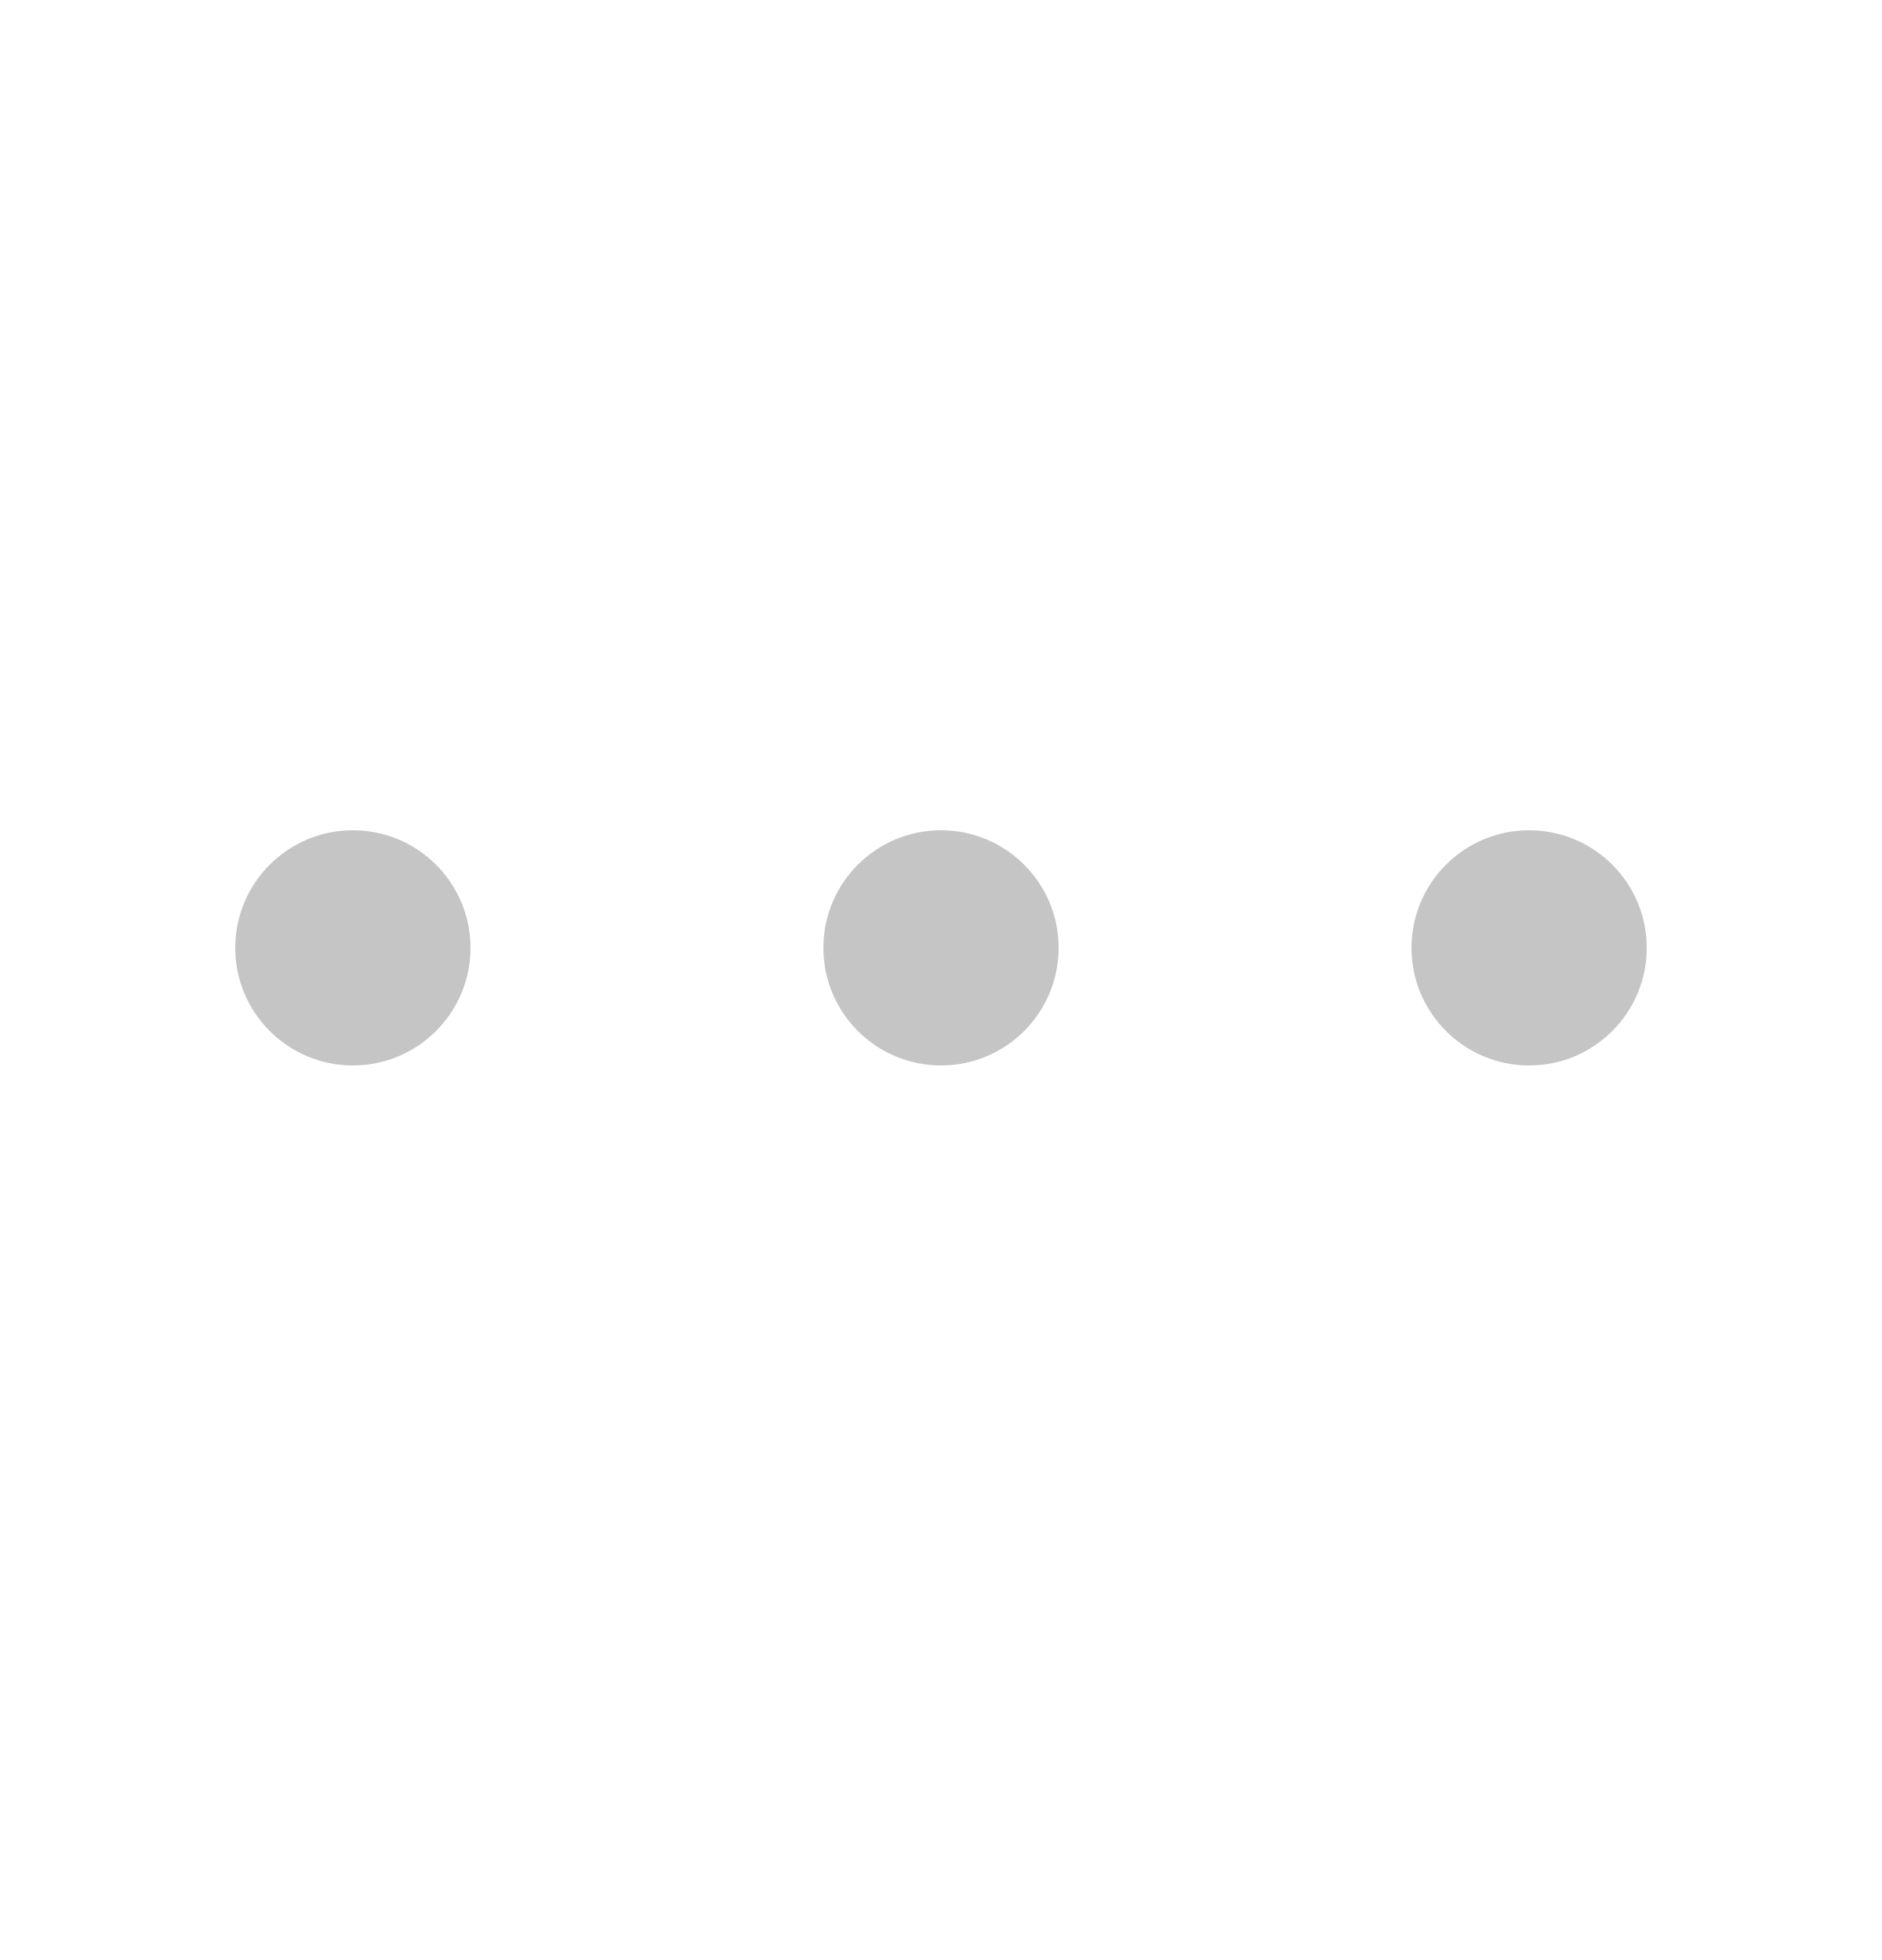
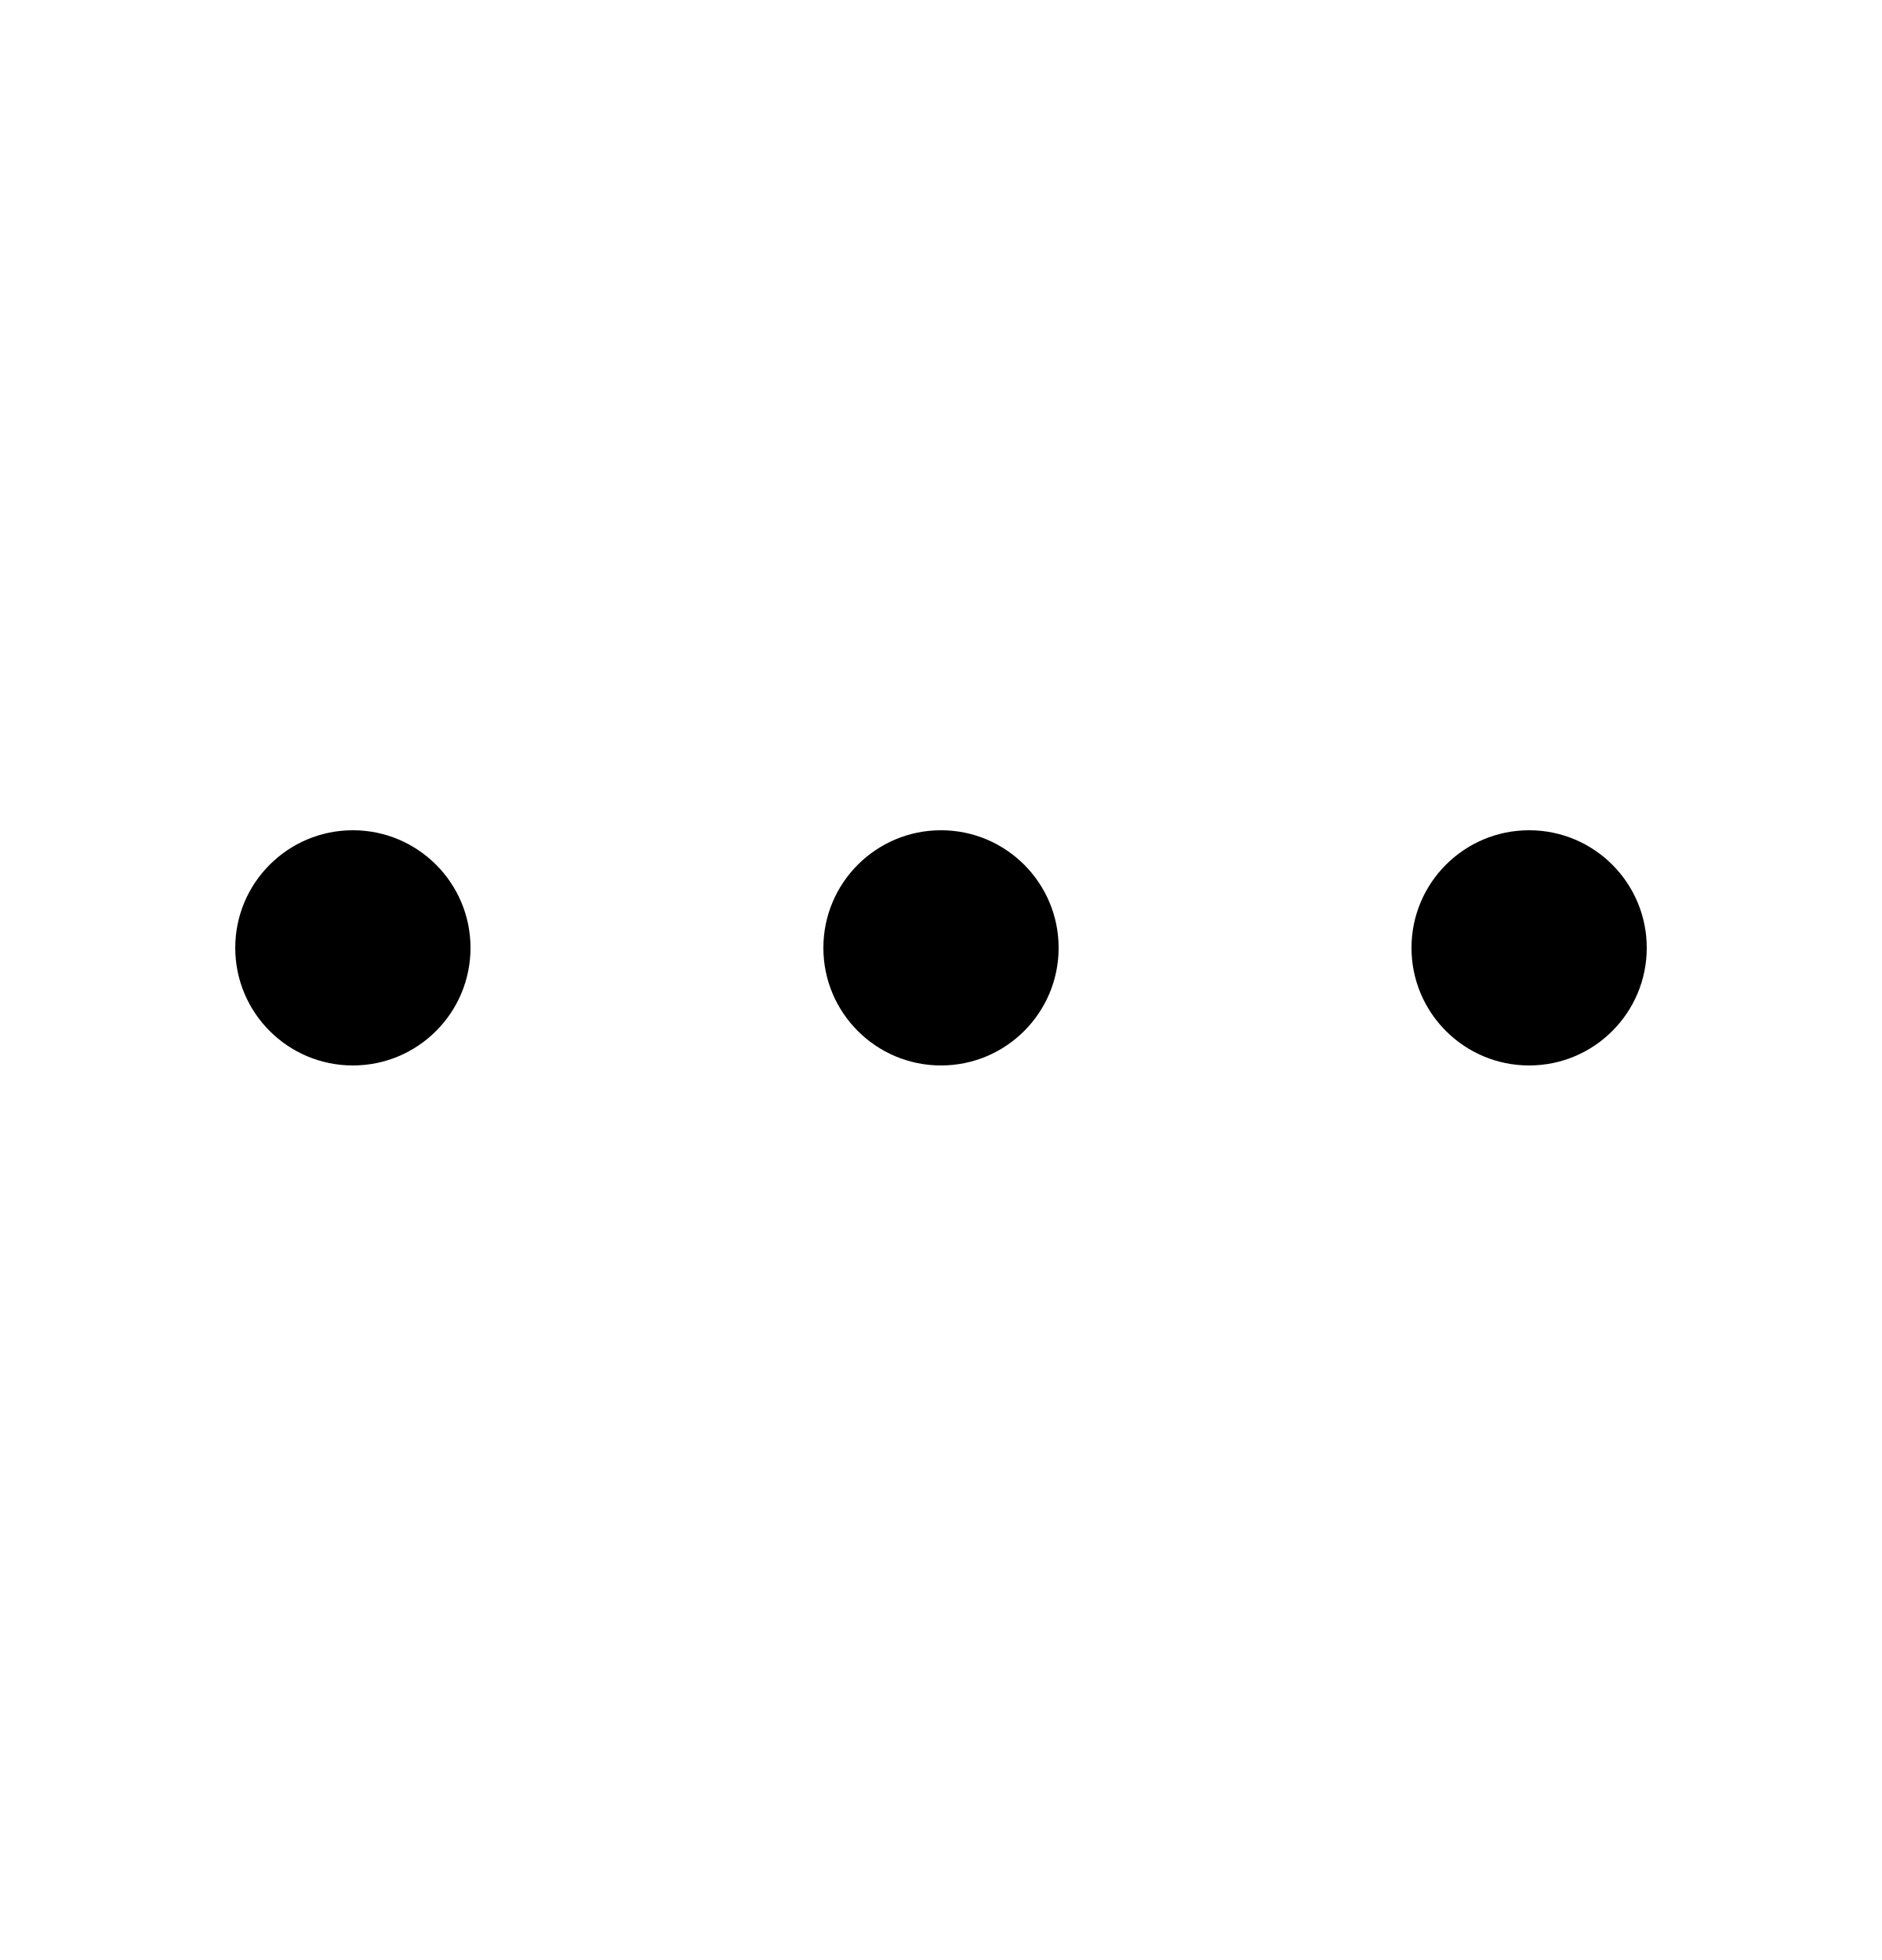
- <svg xmlns="http://www.w3.org/2000/svg" width="24" height="25" fill="none" viewBox="0 0 24 25">
-   <path fill="#c5c5c5" d="M6 12.09a1.5 1.5 0 1 1-3 0 1.5 1.5 0 0 1 3 0m7.5 0a1.5 1.5 0 1 1-3 0 1.5 1.5 0 0 1 3 0m7.5 0a1.5 1.5 0 1 1-3 0 1.5 1.5 0 0 1 3 0" />
+ <svg xmlns="http://www.w3.org/2000/svg" viewBox="0 0 24 25">
+   <path fill="currentColor" d="M6 12.09a1.5 1.5 0 1 1-3 0 1.5 1.5 0 0 1 3 0m7.5 0a1.5 1.5 0 1 1-3 0 1.5 1.5 0 0 1 3 0m7.5 0a1.5 1.5 0 1 1-3 0 1.5 1.5 0 0 1 3 0" />
</svg>
